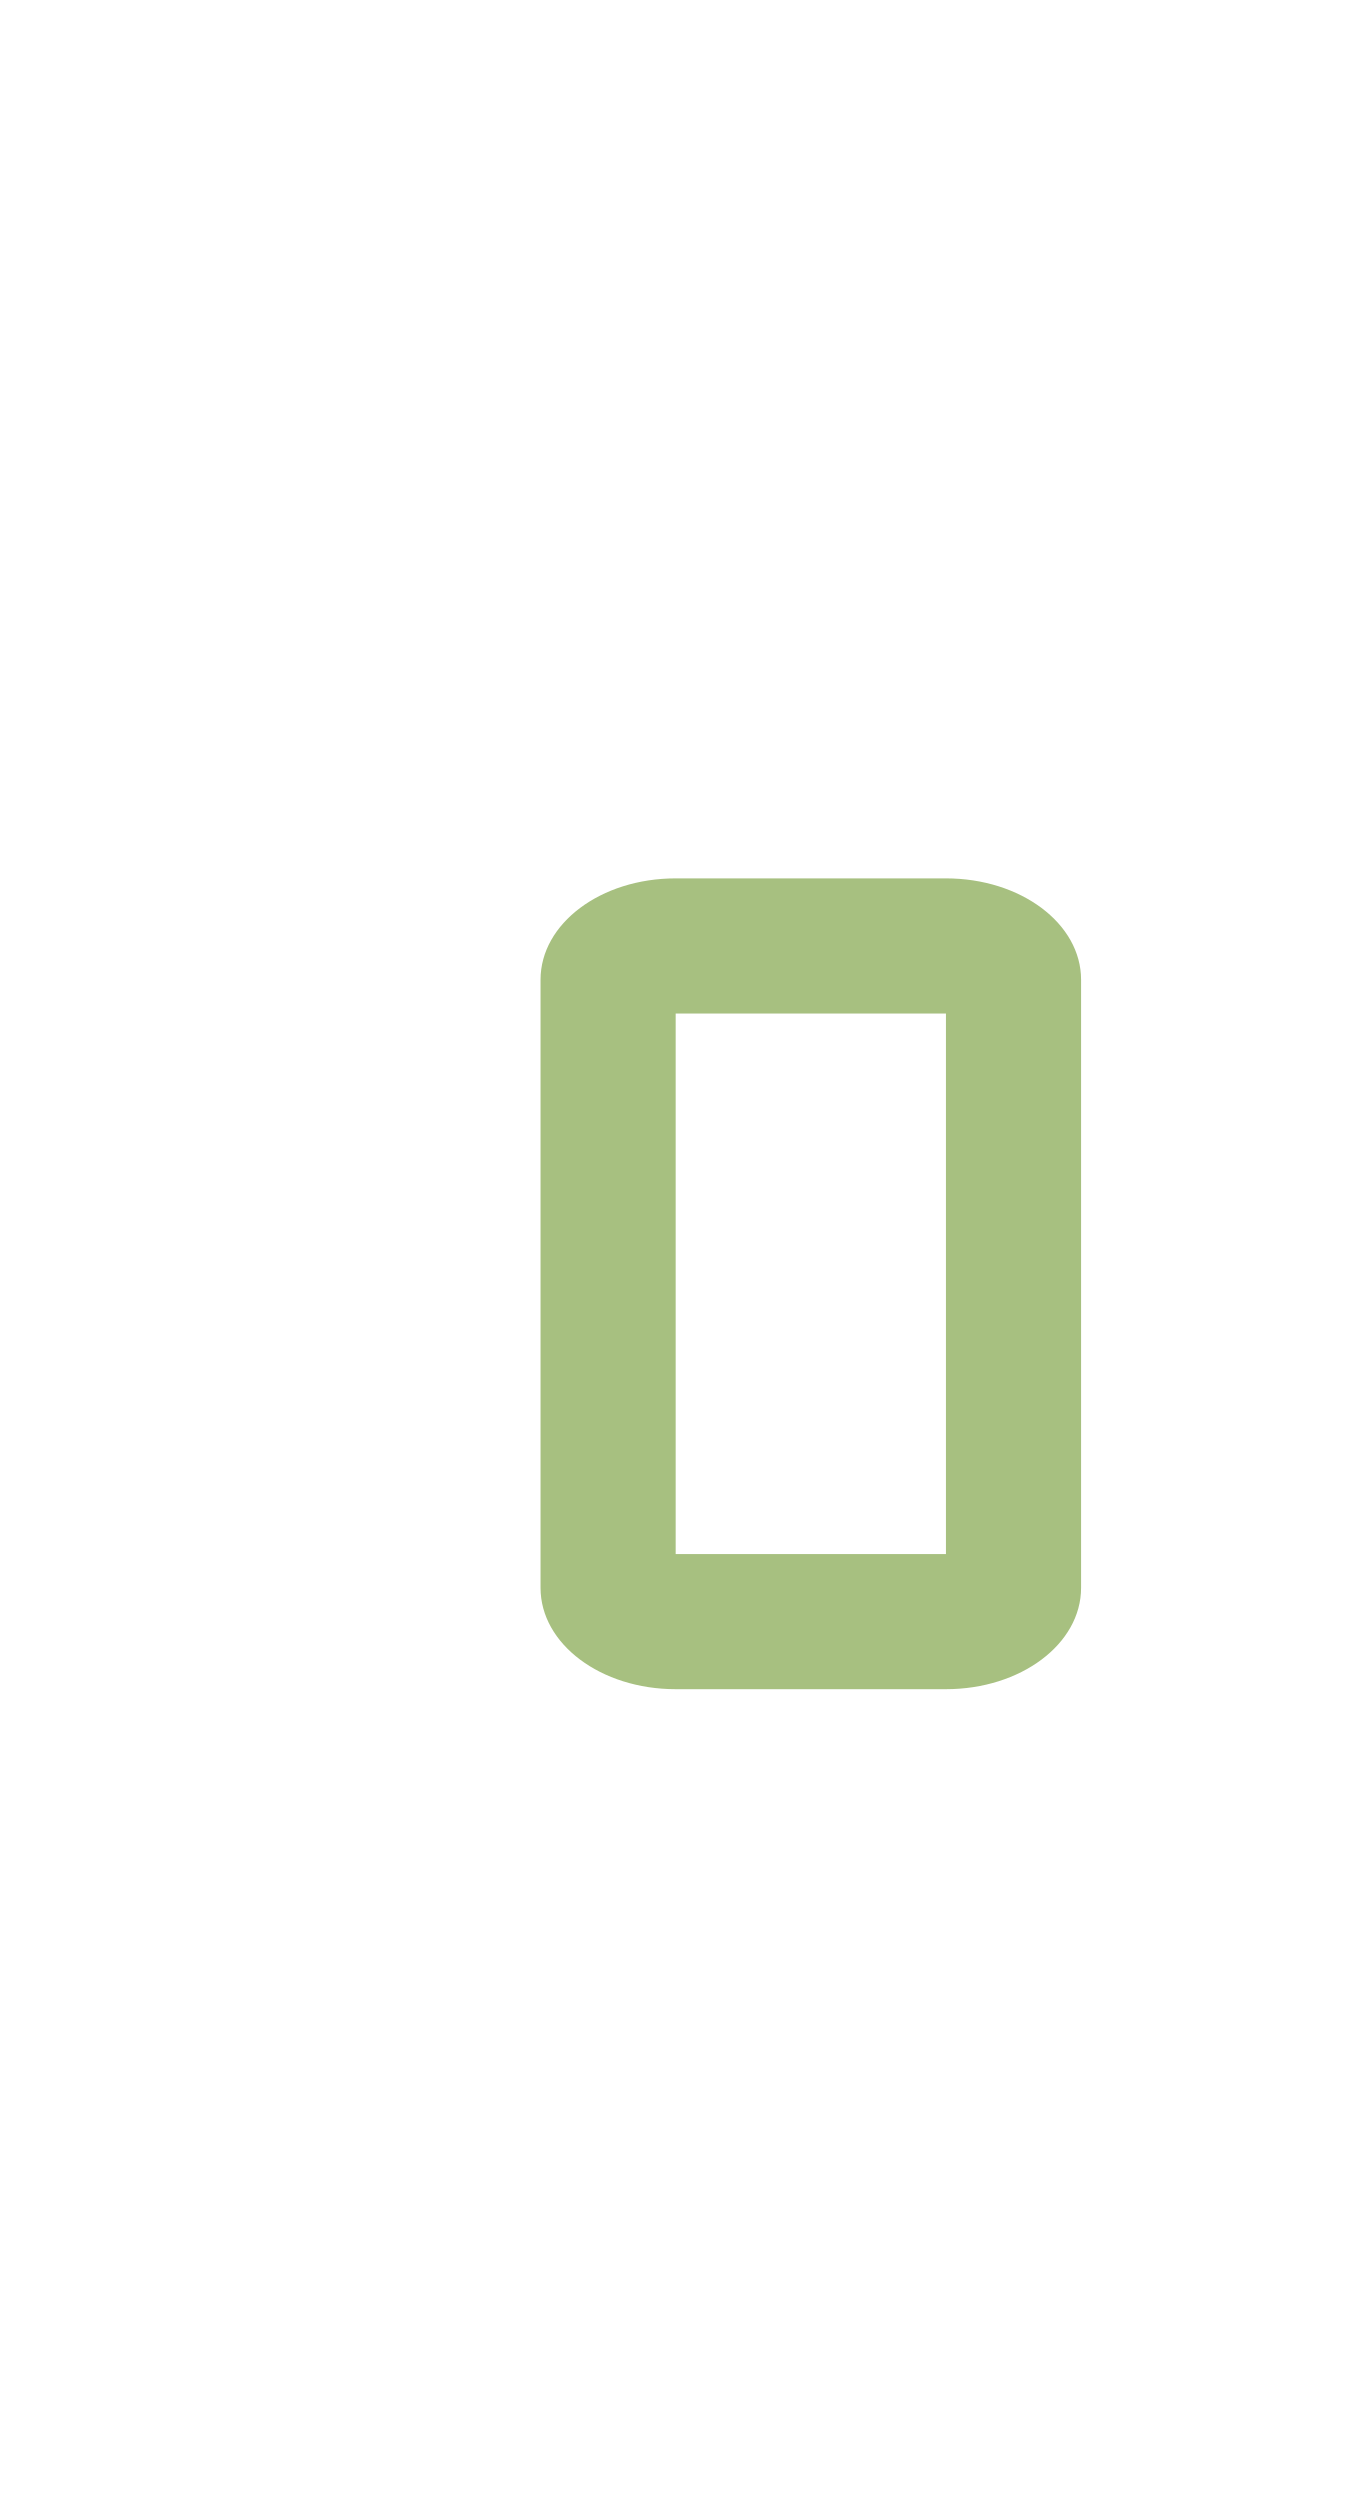
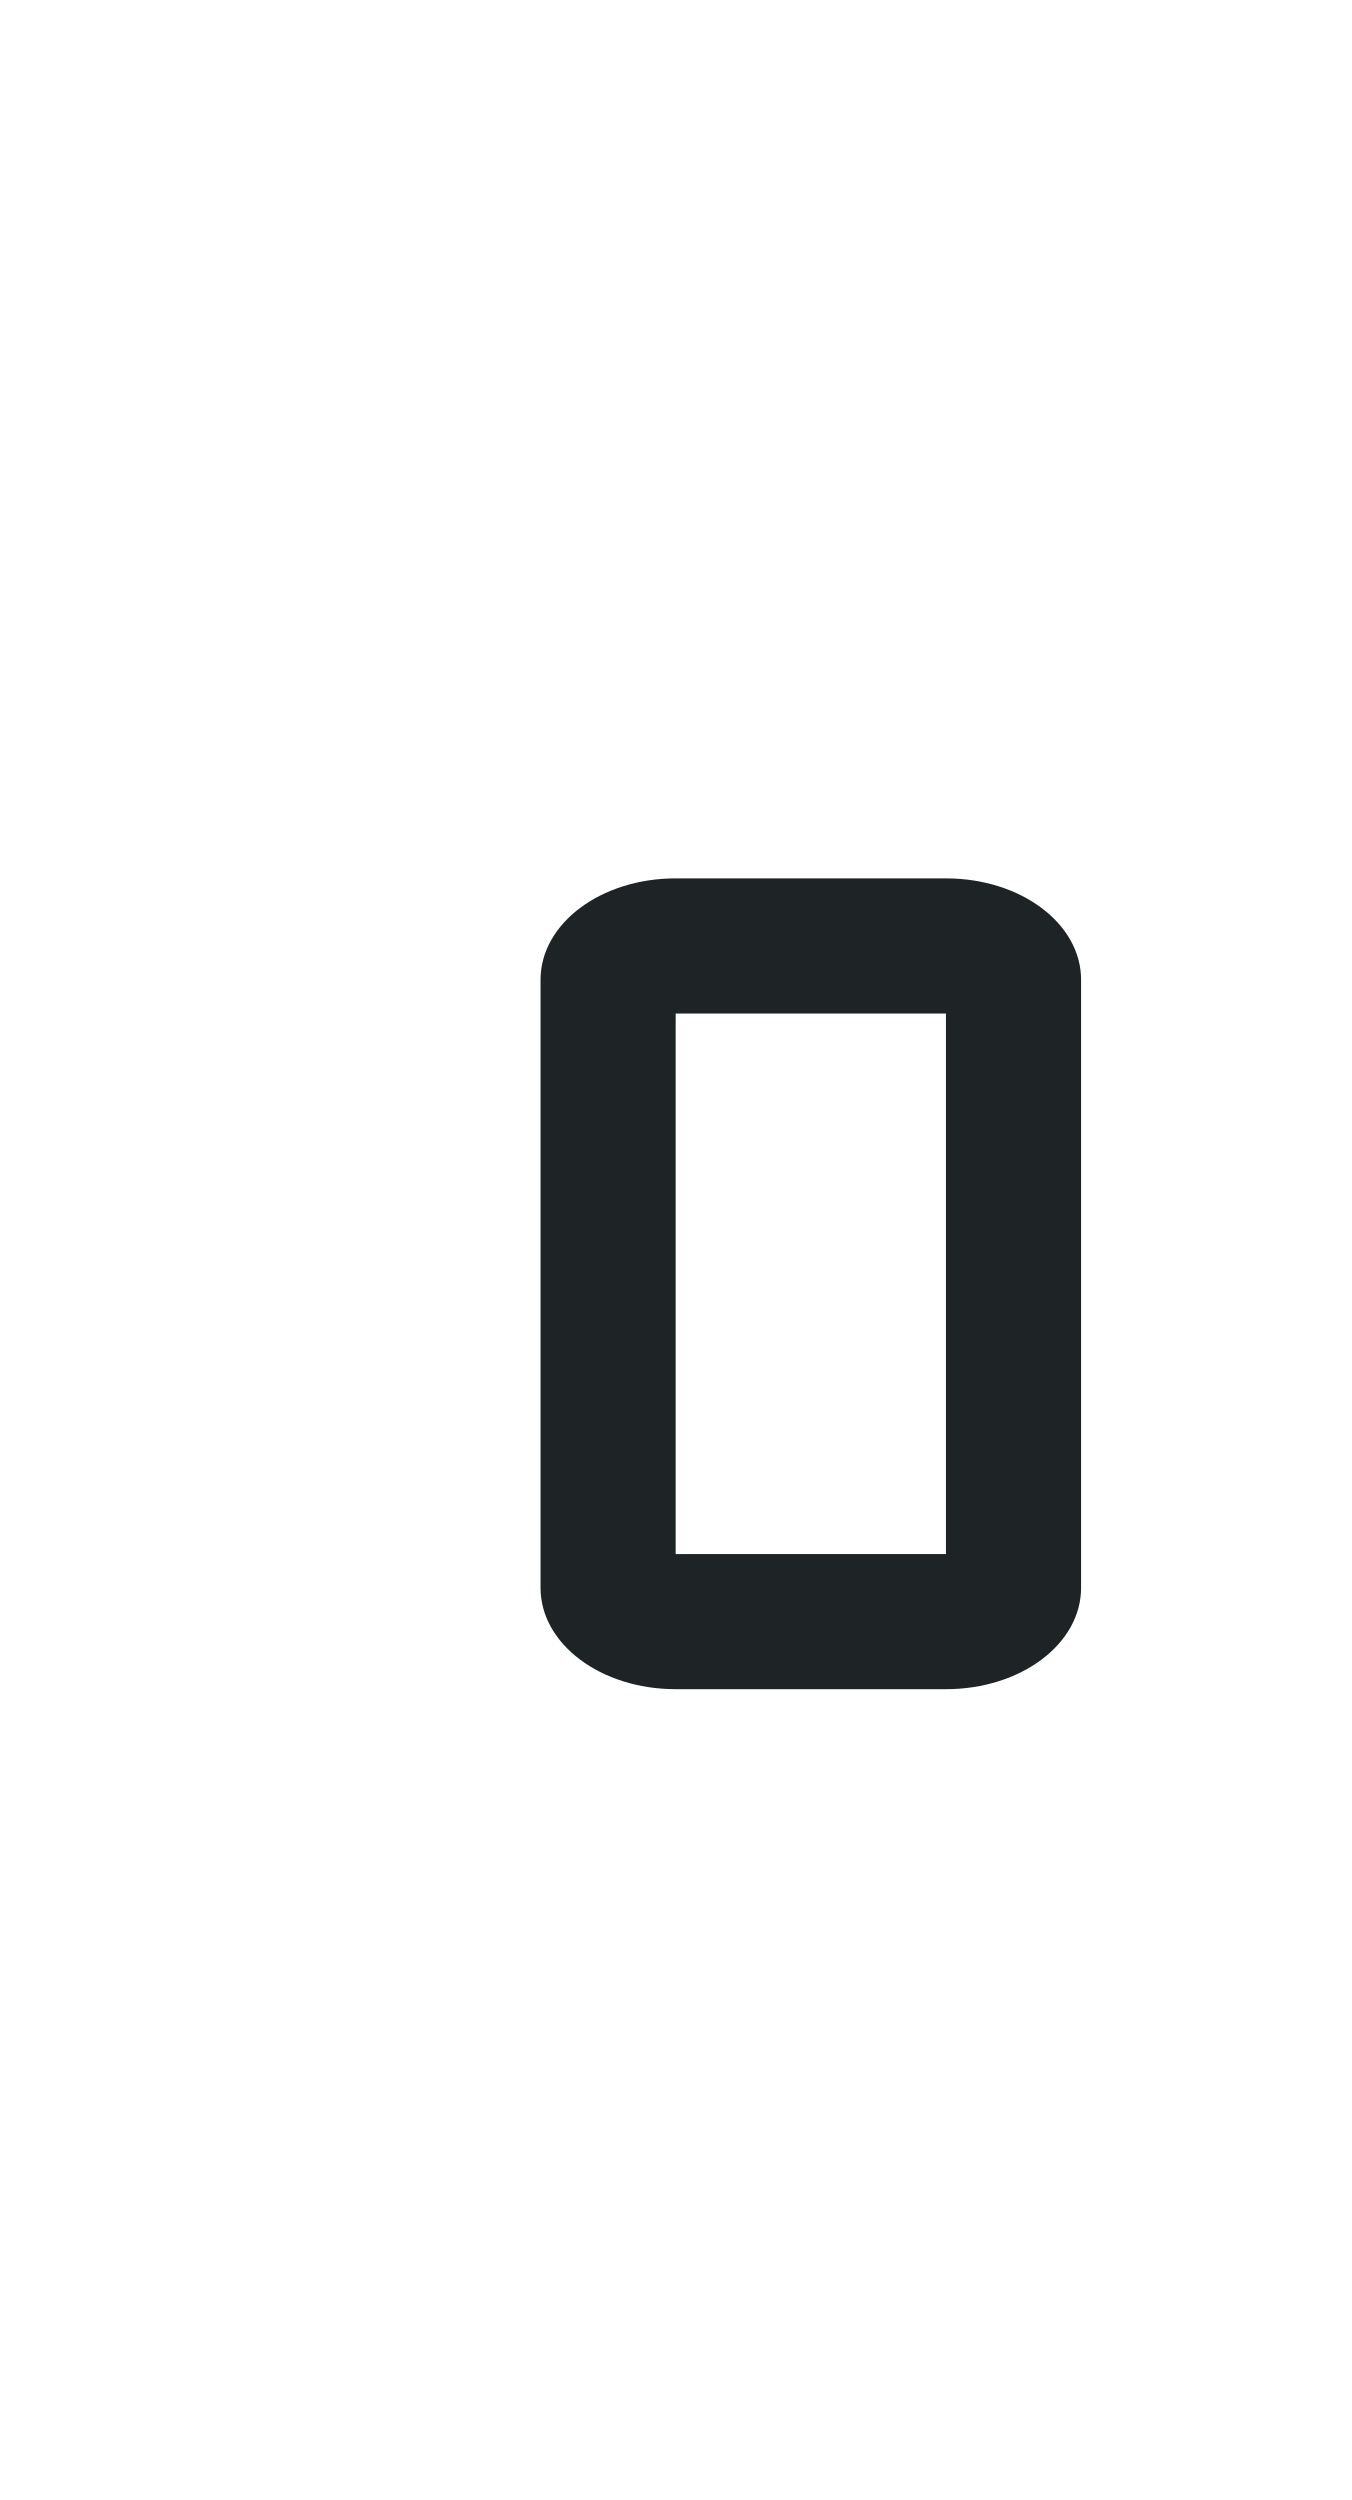
<svg xmlns="http://www.w3.org/2000/svg" width="20" height="37">
  <defs>
    <clipPath>
-       <rect y="1015.36" x="20" height="37" width="20" opacity="0.12" fill="#2e383c" color="#d3c6aa" />
+       <rect y="1015.36" x="20" height="37" width="20" opacity="0.12" fill="#a7c080" color="#d3c6aa" />
    </clipPath>
    <clipPath>
-       <rect y="1033.36" x="20" height="19" width="10" opacity="0.12" fill="#2e383c" color="#d3c6aa" />
+       <rect y="1033.36" x="20" height="19" width="10" opacity="0.12" fill="#a7c080" color="#d3c6aa" />
    </clipPath>
  </defs>
  <g transform="translate(0,-1015.362)">
-     <path d="m 10,1028.362 c -1.108,0 -2,0.669 -2,1.5 l 0,9 c 0,0.831 0.892,1.5 2,1.5 l 4,0 c 1.108,0 2,-0.669 2,-1.5 l 0,-9 c 0,-0.831 -0.892,-1.5 -2,-1.5 l -4,0 z m 0,2 4,0 0,8 -4,0 0,-8 z" fill="#a7c080" />
+     <path d="m 10,1028.362 c -1.108,0 -2,0.669 -2,1.5 l 0,9 c 0,0.831 0.892,1.5 2,1.5 l 4,0 c 1.108,0 2,-0.669 2,-1.5 l 0,-9 c 0,-0.831 -0.892,-1.5 -2,-1.5 l -4,0 z m 0,2 4,0 0,8 -4,0 0,-8 z" fill="#1e2326" />
  </g>
</svg>
